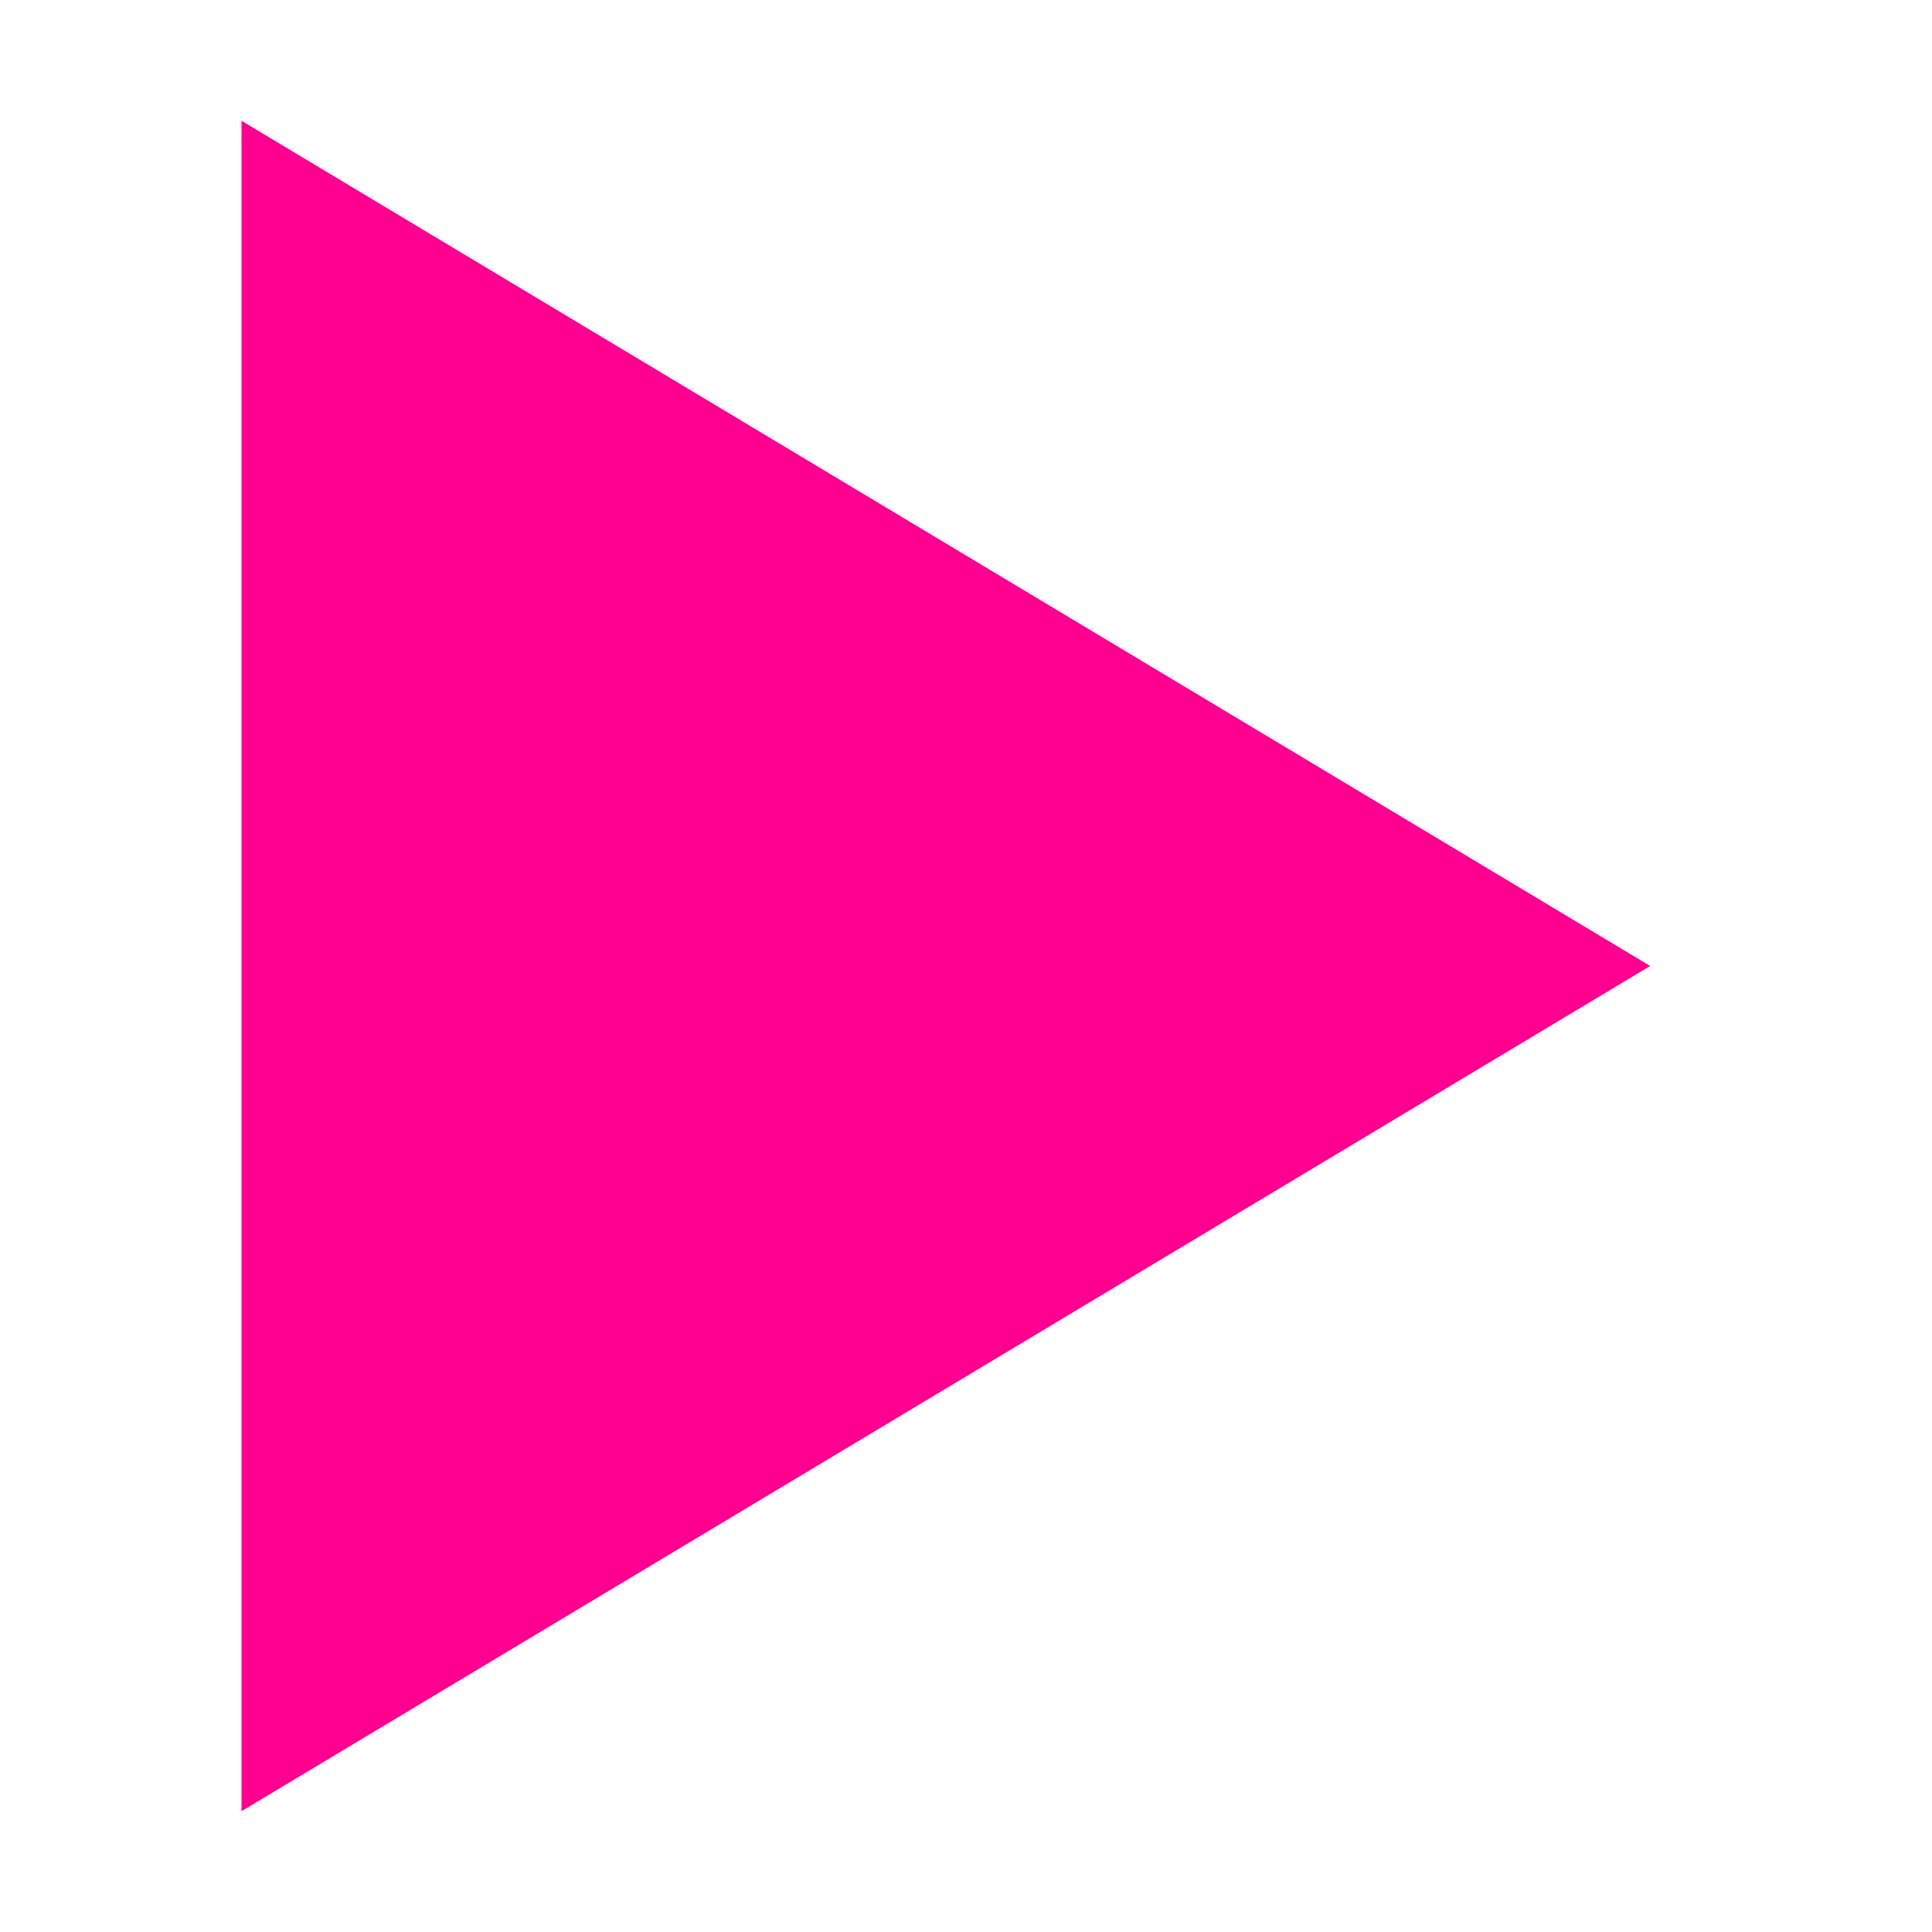
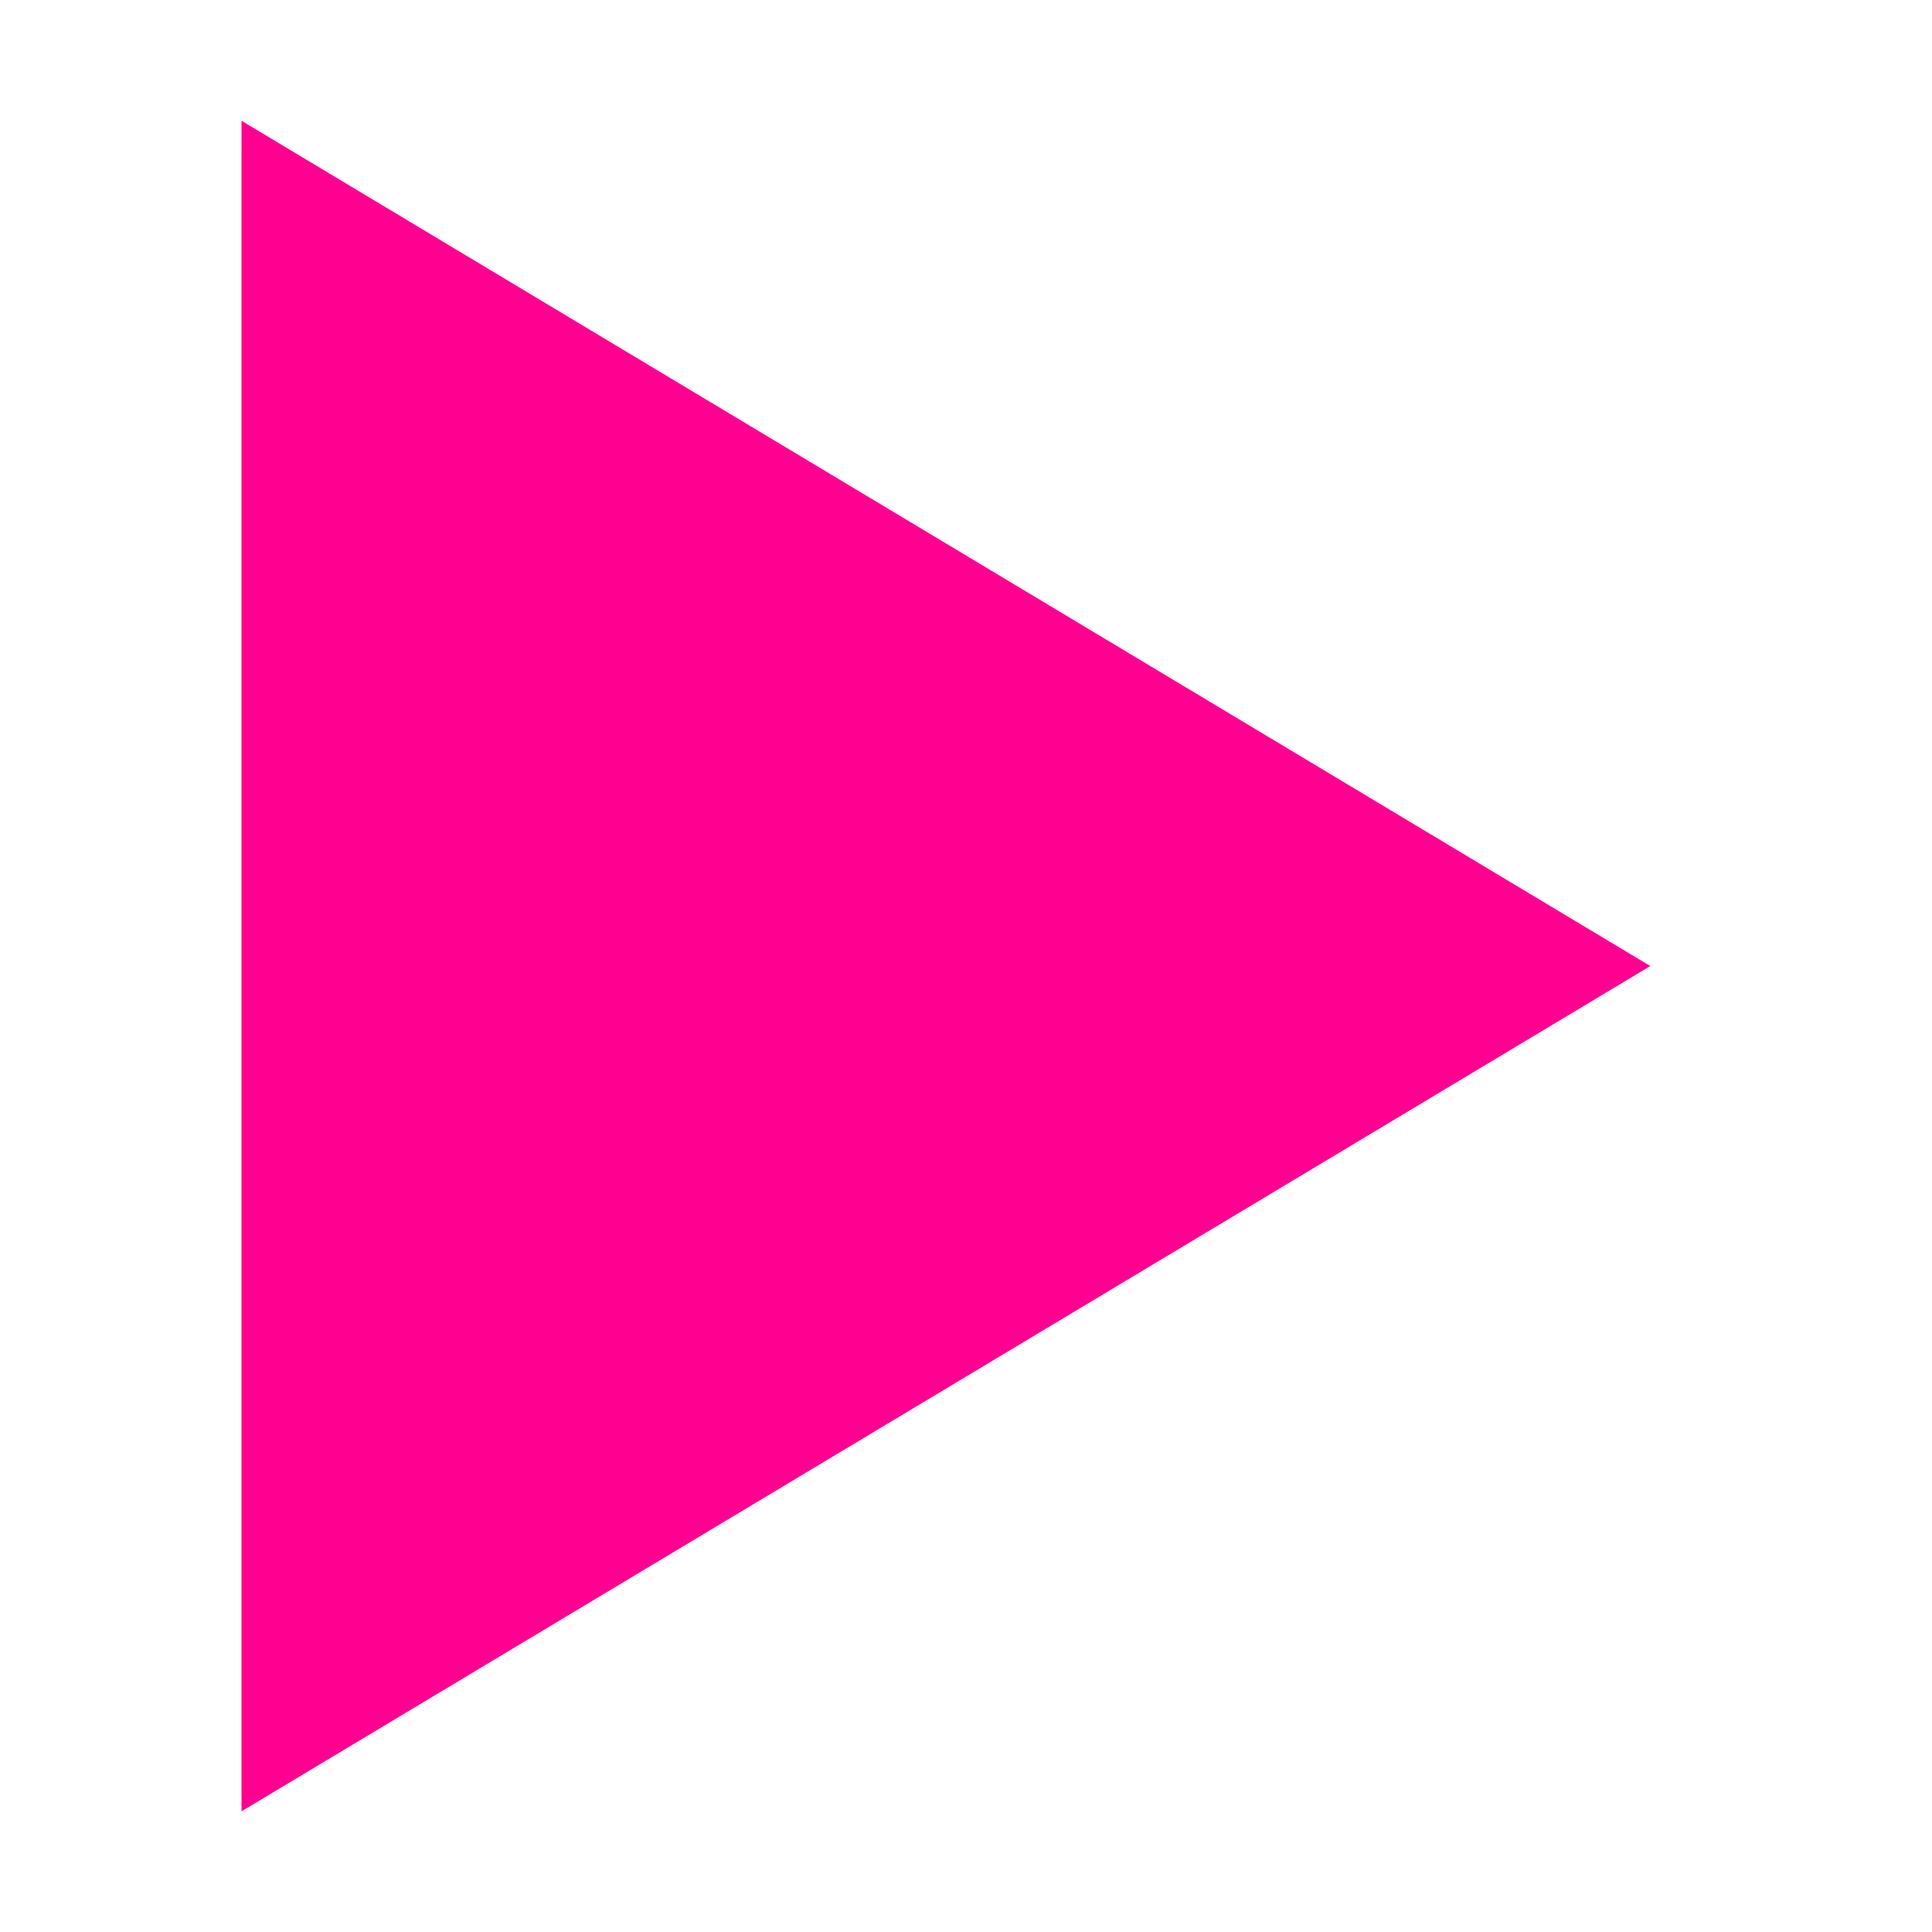
- <svg xmlns="http://www.w3.org/2000/svg" width="16" height="16" viewBox="0 0 16 16" version="1.1" id="svg4">
-   <defs id="defs8" />
-   <polygon points="4,2 14,8 4,14 " id="polygon2" style="fill:#ff0090;fill-opacity:1;fill-rule:evenodd" transform="matrix(1.166667,0,0,1.166667,-2.666667,-1.333333)" />
+ <svg xmlns="http://www.w3.org/2000/svg" width="16" height="16" version="1.1" viewBox="0 0 16 16">
+   <polygon transform="matrix(1.1667 0 0 1.1667 -2.6667 -1.3333)" points="4 2 14 8 4 14" fill="#ff0090" fill-rule="evenodd" />
</svg>
